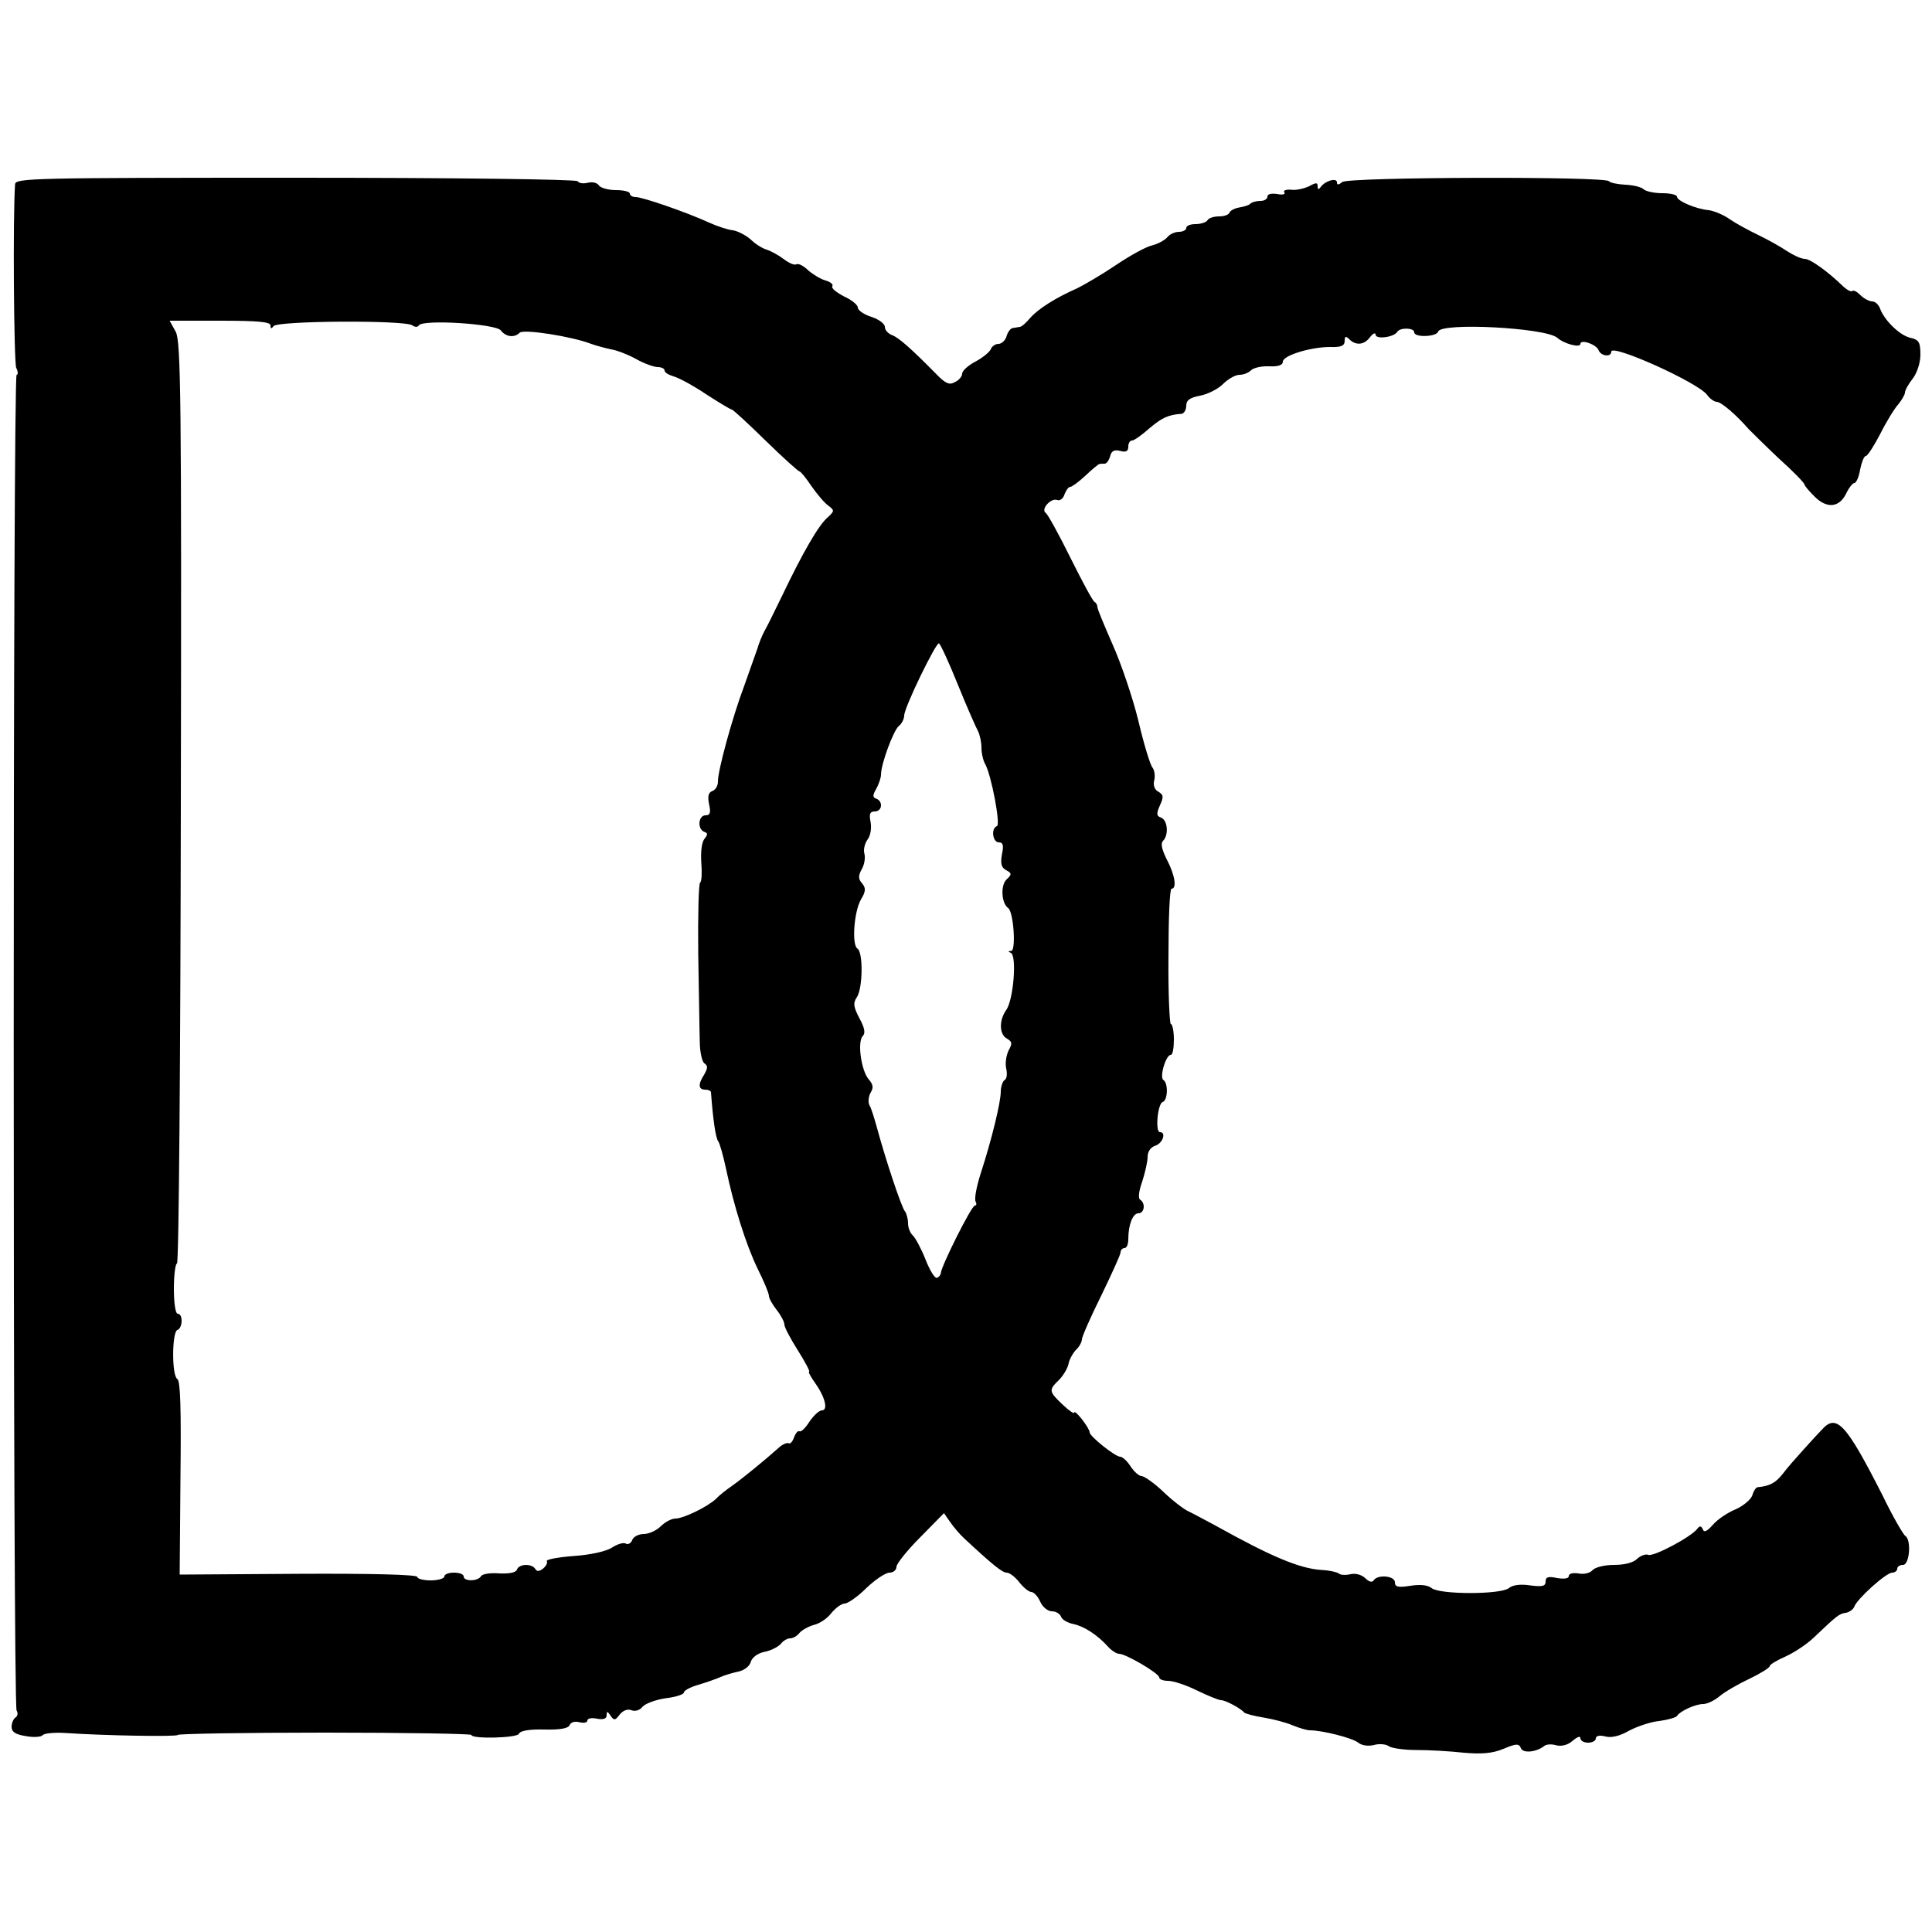
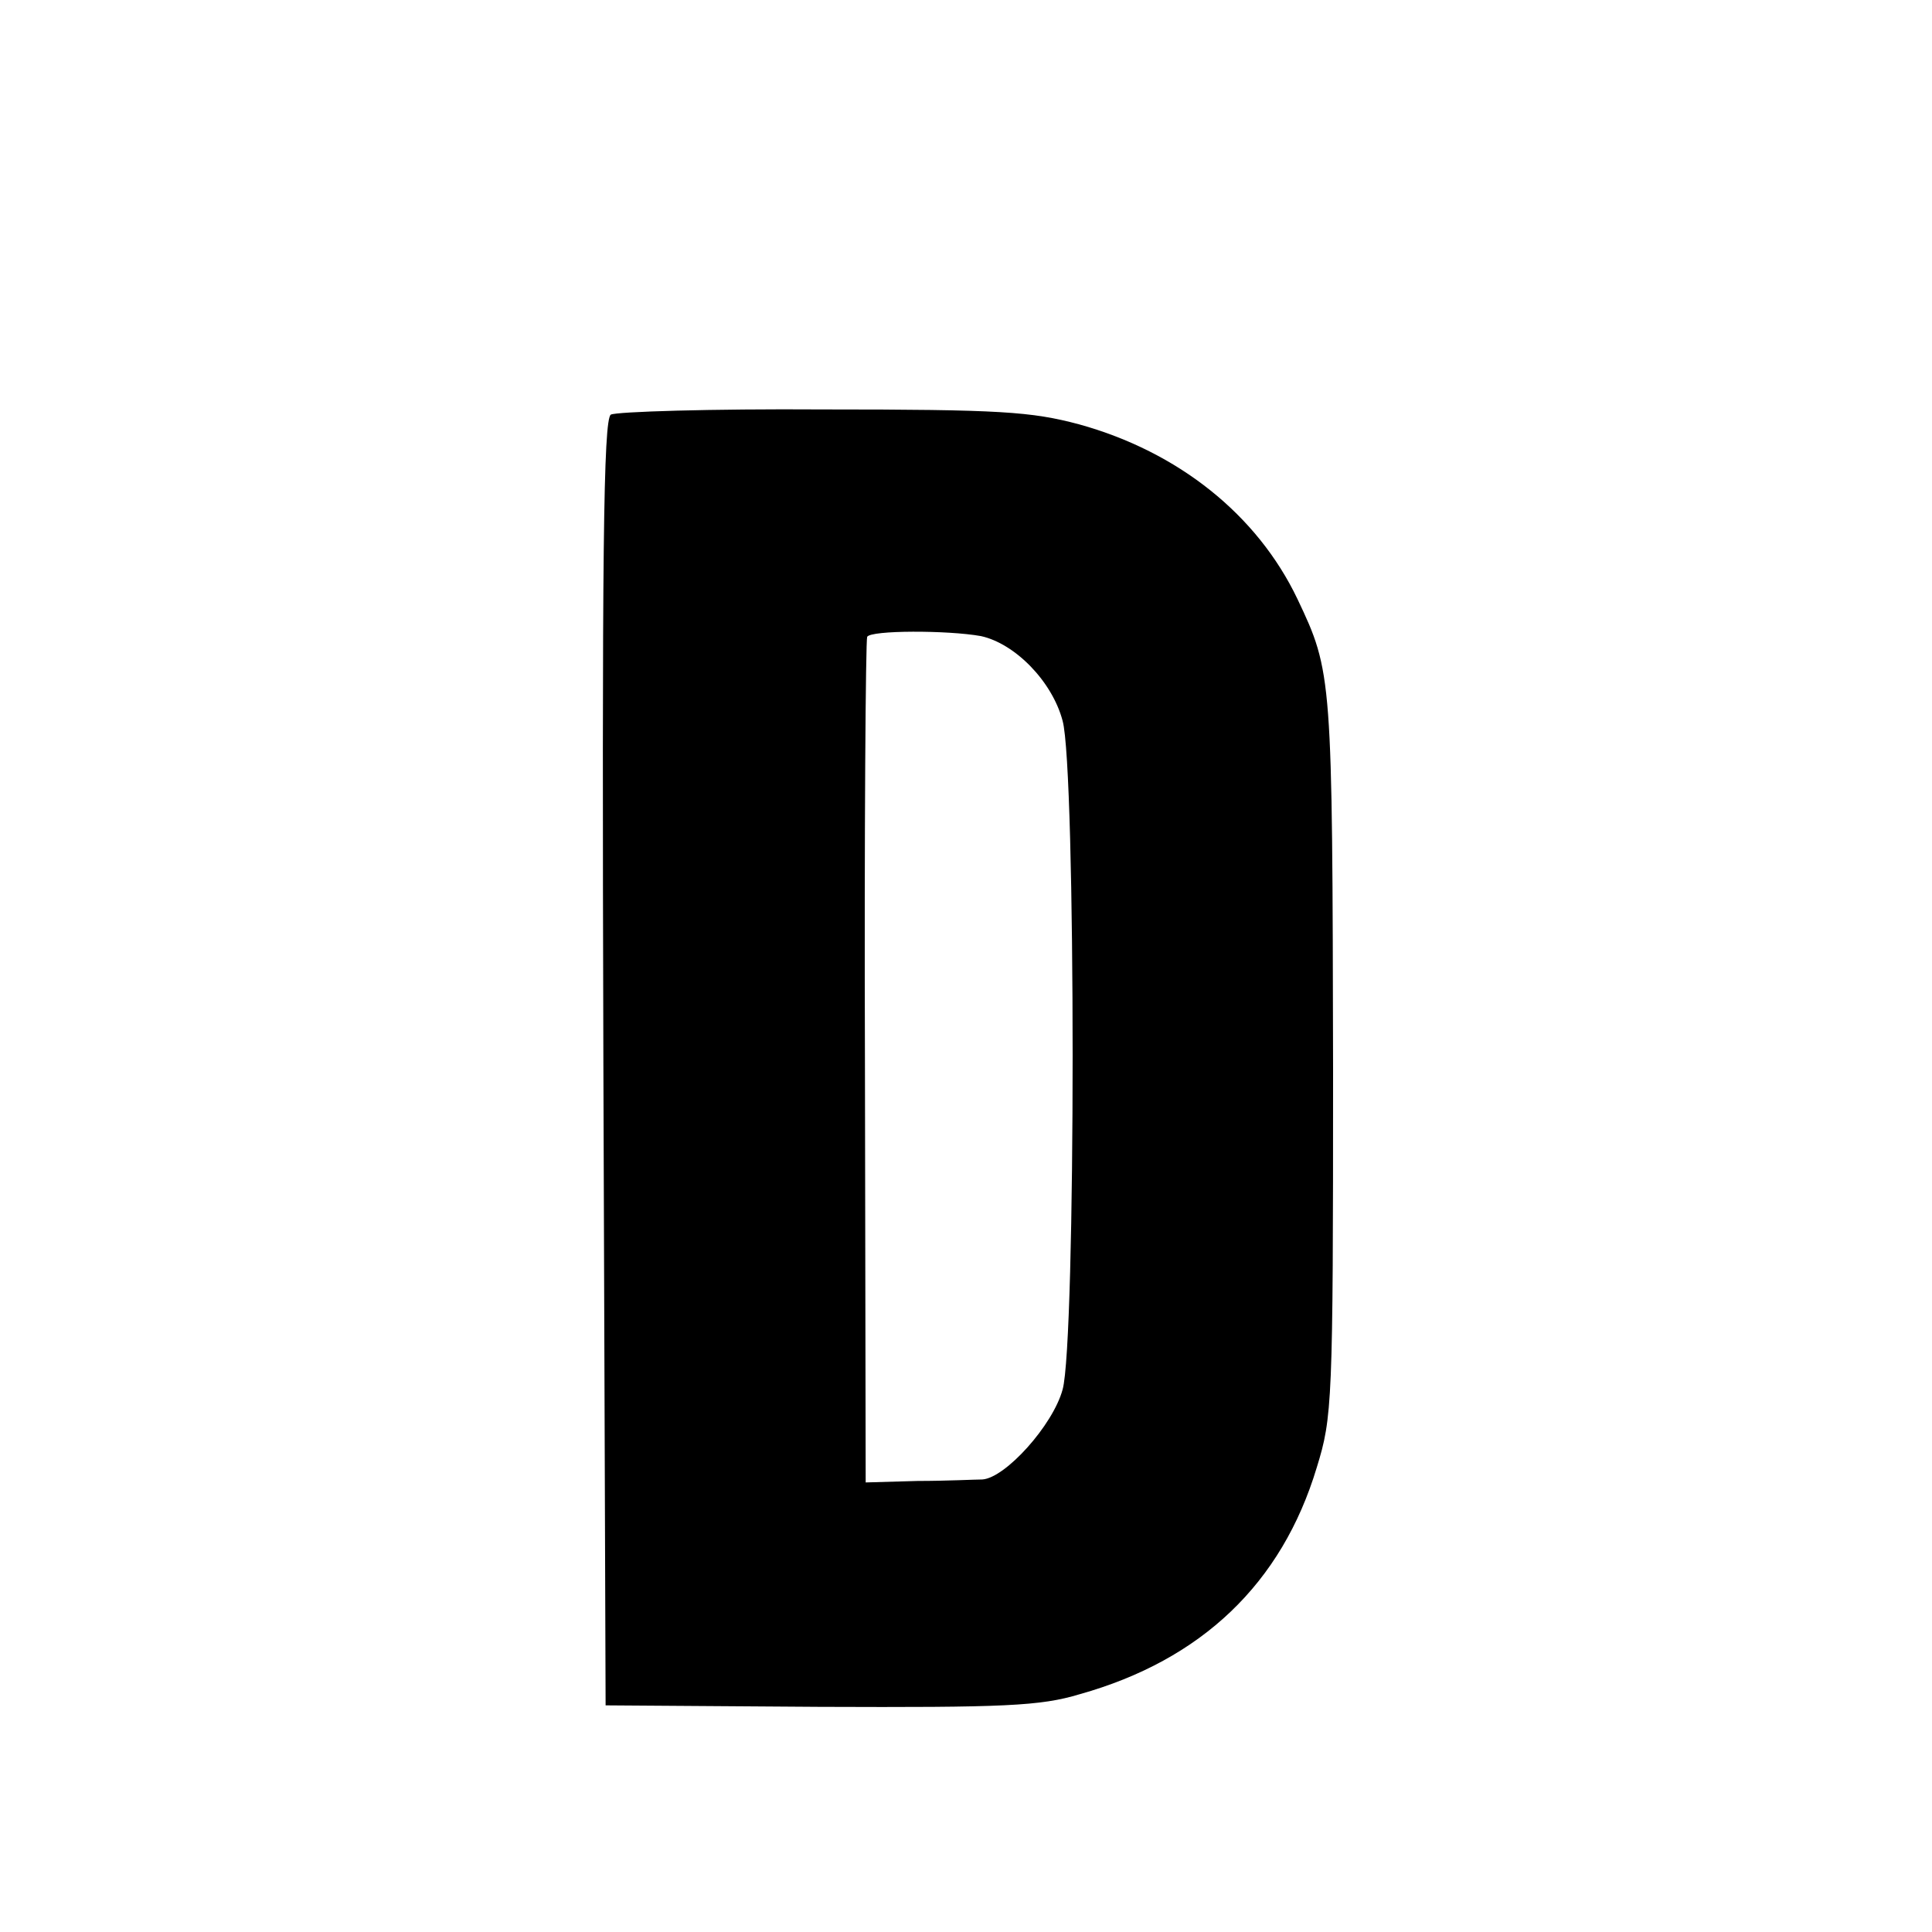
- <svg xmlns="http://www.w3.org/2000/svg" version="1.0" width="500pt" height="500pt" viewBox="0 0 500 500" preserveAspectRatio="xMidYMid meet">
-   <g transform="translate(0,500) scale(0.1,-0.1)" fill="#000000" stroke="none">
-     <path d="M39 4523 c-6 -85 -3 -462 3 -475 5 -10 5 -18 1 -18 -10 0 -10 -3441 0 -3457 4 -6 3 -14 -3 -18 -5 -3 -10 -14 -10 -24 0 -13 10 -20 37 -24 20 -4 40 -2 43 2 3 5 30 8 60 6 103 -7 290 -10 290 -5 0 3 171 6 380 6 209 0 380 -3 380 -6 0 -11 119 -8 123 3 3 8 28 12 65 11 42 -1 62 3 66 11 3 8 13 11 25 8 12 -3 21 -1 21 4 0 6 11 8 25 5 17 -3 25 0 25 9 0 11 2 11 10 -1 9 -13 12 -13 24 3 8 10 20 15 30 11 10 -4 22 0 29 9 7 8 33 18 60 22 26 3 47 10 47 15 0 5 17 14 38 20 20 6 46 15 57 20 11 5 32 11 46 14 15 3 29 14 32 25 3 11 17 22 35 26 17 3 36 13 43 21 6 8 17 14 24 14 7 0 18 6 24 14 7 8 24 17 38 21 14 3 35 17 45 31 11 13 26 24 34 24 8 0 34 18 56 40 23 22 50 40 60 40 10 0 18 7 18 15 0 8 28 43 62 77 l61 62 16 -23 c9 -13 25 -32 36 -42 73 -68 99 -89 110 -89 8 0 22 -11 33 -25 11 -14 25 -25 31 -25 6 0 17 -11 23 -25 6 -14 20 -25 30 -25 10 0 21 -6 24 -14 3 -8 17 -16 32 -19 28 -6 62 -28 90 -59 9 -10 22 -18 28 -18 18 0 104 -51 104 -61 0 -5 10 -9 23 -9 13 0 47 -11 75 -25 29 -14 56 -25 62 -25 12 0 52 -22 60 -32 3 -3 25 -9 50 -13 25 -4 59 -13 75 -20 17 -7 37 -13 45 -13 32 0 111 -20 125 -32 9 -7 25 -10 41 -6 14 4 31 2 38 -3 6 -5 39 -10 71 -10 33 0 88 -3 123 -7 46 -4 74 -2 103 10 33 14 40 14 45 2 5 -14 39 -11 60 5 5 5 20 6 32 2 14 -3 30 1 42 12 12 10 20 13 20 7 0 -7 9 -12 20 -12 11 0 20 5 20 11 0 7 10 9 25 5 15 -4 37 1 61 15 21 11 56 23 78 25 22 3 43 9 46 13 8 13 48 31 68 31 10 0 29 9 42 20 13 11 47 31 77 45 29 14 53 29 53 33 0 4 18 15 41 25 22 10 54 31 72 48 61 58 67 63 84 65 10 2 19 9 22 16 6 19 82 88 98 88 7 0 13 5 13 10 0 6 7 10 15 10 17 0 22 65 6 75 -5 3 -32 49 -58 103 -95 187 -120 215 -158 172 -8 -8 -29 -31 -47 -51 -18 -20 -43 -48 -54 -63 -19 -24 -34 -32 -66 -35 -4 -1 -10 -10 -13 -21 -4 -11 -23 -27 -43 -36 -20 -8 -47 -26 -59 -40 -15 -17 -23 -21 -26 -12 -4 9 -8 10 -14 2 -15 -21 -113 -73 -127 -68 -7 3 -20 -2 -29 -10 -9 -10 -33 -16 -60 -16 -25 0 -49 -6 -56 -14 -6 -7 -22 -11 -36 -8 -14 2 -25 0 -25 -7 0 -6 -11 -8 -30 -5 -23 5 -30 3 -30 -9 0 -12 -8 -14 -40 -10 -25 4 -46 1 -55 -7 -21 -17 -179 -17 -200 0 -10 8 -29 10 -55 6 -32 -5 -40 -3 -40 9 0 17 -45 21 -55 5 -4 -6 -12 -4 -22 6 -10 9 -25 13 -38 10 -12 -3 -25 -2 -29 1 -4 4 -25 9 -47 10 -56 4 -128 34 -270 113 -30 16 -63 34 -74 39 -11 5 -40 27 -64 50 -24 23 -50 41 -57 41 -6 0 -19 11 -28 25 -9 14 -21 25 -27 25 -13 0 -79 53 -79 63 0 5 -9 20 -20 34 -11 14 -20 22 -20 17 0 -4 -13 5 -30 21 -36 34 -36 38 -10 63 11 11 22 29 25 41 2 12 11 28 19 37 9 8 16 21 16 28 0 6 22 57 50 113 27 56 50 106 50 112 0 6 5 11 10 11 6 0 10 10 10 23 0 38 12 67 26 67 16 0 19 26 5 35 -6 3 -4 22 5 47 7 22 14 51 14 64 0 14 8 25 20 29 19 6 29 35 12 35 -13 0 -6 74 7 78 13 4 15 48 2 57 -11 6 6 65 19 65 5 0 8 18 8 40 0 22 -4 40 -8 40 -3 0 -7 79 -6 175 0 96 3 175 8 175 14 0 9 35 -12 75 -13 26 -17 42 -10 49 15 15 12 53 -5 60 -12 4 -13 10 -3 32 10 22 9 27 -4 35 -10 5 -14 17 -11 29 3 11 1 26 -4 33 -6 6 -23 62 -37 122 -15 61 -45 149 -67 198 -21 48 -39 91 -39 96 0 5 -3 11 -7 13 -5 2 -32 53 -62 113 -30 61 -59 113 -64 117 -15 9 12 40 29 34 7 -3 16 4 19 15 4 10 10 19 15 19 4 0 22 13 39 29 18 17 34 30 36 30 3 1 9 1 14 1 5 0 11 9 14 19 3 14 11 18 26 14 15 -4 21 -1 21 11 0 9 4 16 10 16 5 0 25 14 44 31 33 28 50 36 84 38 6 1 12 10 12 21 0 14 9 21 36 26 20 4 46 17 59 30 13 13 32 24 43 24 10 0 23 5 30 12 6 6 27 11 47 10 23 -1 35 3 35 12 0 16 72 38 122 38 29 -1 38 3 38 16 0 12 3 13 12 4 17 -17 39 -15 54 6 7 9 14 12 14 6 0 -13 47 -7 56 7 7 12 44 11 44 -1 0 -14 58 -12 62 2 8 24 277 10 308 -16 18 -16 60 -27 60 -16 0 13 41 -1 47 -16 6 -16 33 -19 33 -4 0 21 225 -80 248 -112 7 -10 19 -18 25 -18 11 0 50 -33 82 -70 6 -6 40 -40 77 -75 38 -34 68 -65 68 -69 0 -3 12 -17 26 -31 32 -32 64 -29 82 8 7 15 17 27 21 27 5 0 12 16 15 35 4 19 10 35 15 35 4 0 21 26 37 57 16 32 37 66 47 77 9 11 17 25 17 30 0 6 9 22 20 36 11 14 20 41 20 62 0 33 -4 39 -27 44 -28 7 -68 47 -78 77 -4 9 -12 17 -20 17 -7 0 -21 7 -30 16 -9 9 -18 14 -21 11 -3 -3 -13 2 -23 11 -40 39 -86 72 -100 72 -9 0 -29 9 -46 20 -16 11 -50 30 -75 42 -25 12 -58 30 -74 41 -15 11 -40 21 -53 23 -34 3 -83 24 -83 35 0 5 -17 9 -38 9 -21 0 -43 5 -48 10 -6 6 -27 11 -48 12 -20 1 -39 5 -42 9 -8 13 -674 11 -690 -2 -10 -8 -14 -8 -14 -1 0 13 -31 4 -42 -12 -5 -7 -8 -7 -8 2 0 10 -4 10 -22 0 -13 -6 -34 -11 -47 -9 -13 1 -21 -2 -17 -7 3 -5 -5 -7 -19 -4 -15 2 -25 0 -25 -7 0 -6 -8 -11 -18 -11 -10 0 -22 -3 -26 -7 -3 -4 -17 -8 -29 -10 -12 -2 -23 -8 -25 -13 -2 -6 -14 -10 -27 -10 -13 0 -27 -4 -30 -10 -3 -5 -17 -10 -31 -10 -13 0 -24 -4 -24 -10 0 -5 -8 -10 -19 -10 -10 0 -24 -6 -30 -14 -7 -8 -24 -17 -39 -21 -15 -3 -57 -26 -94 -51 -37 -25 -82 -51 -100 -60 -57 -25 -102 -54 -122 -77 -10 -12 -22 -23 -27 -23 -5 -1 -13 -2 -18 -3 -5 0 -13 -10 -16 -21 -3 -11 -13 -20 -21 -20 -8 0 -17 -6 -20 -14 -3 -7 -21 -22 -40 -32 -19 -10 -34 -24 -34 -31 0 -7 -8 -17 -19 -22 -14 -8 -24 -4 -49 22 -65 66 -97 94 -114 100 -10 4 -18 13 -18 21 0 8 -16 20 -35 26 -19 6 -35 17 -35 24 0 7 -16 20 -36 29 -19 10 -33 21 -30 26 3 5 -4 11 -17 15 -12 3 -32 15 -45 26 -12 12 -26 19 -31 16 -5 -3 -19 3 -32 13 -13 10 -33 21 -45 25 -11 3 -30 15 -42 27 -13 11 -33 21 -45 23 -12 1 -40 10 -62 20 -59 27 -172 66 -190 66 -8 0 -15 4 -15 9 0 5 -16 9 -36 9 -20 0 -40 6 -44 12 -4 7 -17 10 -29 7 -12 -3 -23 -1 -26 4 -3 5 -323 9 -730 9 -685 0 -725 -1 -726 -17z m661 -365 c0 -9 2 -10 8 -2 9 14 341 16 359 2 7 -5 14 -5 17 0 10 16 199 4 212 -13 13 -17 35 -20 49 -6 10 10 137 -10 185 -29 14 -5 37 -11 51 -14 14 -2 43 -13 65 -25 21 -12 47 -21 56 -21 10 0 18 -4 18 -9 0 -5 10 -11 23 -15 12 -3 50 -23 84 -46 34 -22 64 -40 67 -40 3 0 42 -36 87 -80 45 -44 85 -80 88 -80 3 0 17 -17 31 -38 14 -20 33 -43 43 -50 17 -13 17 -14 -1 -31 -23 -19 -65 -92 -117 -201 -20 -41 -41 -84 -47 -94 -6 -11 -14 -31 -18 -45 -5 -14 -20 -57 -34 -96 -31 -82 -69 -222 -68 -248 0 -10 -6 -21 -14 -24 -11 -4 -13 -14 -9 -34 5 -22 3 -29 -9 -29 -19 0 -22 -36 -3 -43 9 -3 9 -7 0 -18 -7 -9 -10 -34 -8 -62 2 -25 1 -49 -3 -51 -4 -2 -6 -85 -5 -183 2 -98 3 -200 4 -228 0 -27 6 -53 12 -57 9 -6 9 -12 0 -28 -17 -26 -16 -40 2 -40 8 0 15 -3 15 -7 5 -68 12 -119 19 -127 4 -6 13 -38 20 -71 20 -95 51 -195 82 -259 16 -32 29 -63 29 -70 0 -6 9 -22 20 -36 11 -14 20 -31 20 -38 0 -7 16 -37 35 -67 19 -30 32 -55 29 -55 -3 0 4 -13 16 -30 25 -35 34 -70 17 -70 -7 0 -21 -13 -32 -29 -10 -16 -22 -28 -26 -25 -4 2 -10 -5 -14 -16 -4 -11 -10 -18 -14 -15 -4 2 -17 -3 -27 -13 -36 -32 -91 -77 -119 -97 -16 -11 -35 -26 -42 -34 -21 -20 -84 -51 -105 -51 -10 0 -27 -9 -38 -20 -11 -11 -31 -20 -44 -20 -13 0 -27 -7 -30 -16 -3 -8 -11 -12 -16 -9 -6 4 -22 -1 -36 -10 -15 -10 -56 -19 -100 -22 -40 -3 -71 -9 -69 -13 3 -4 -2 -13 -9 -19 -10 -8 -16 -9 -21 -1 -9 14 -42 13 -47 -2 -3 -8 -20 -11 -45 -10 -23 2 -44 -1 -48 -7 -8 -14 -45 -14 -45 -1 0 6 -11 10 -25 10 -14 0 -25 -4 -25 -10 0 -5 -16 -10 -35 -10 -19 0 -35 4 -35 9 0 6 -122 9 -307 8 l-308 -2 2 249 c2 178 0 252 -8 257 -15 9 -14 122 0 127 14 5 15 42 1 42 -6 0 -10 28 -10 65 0 36 4 65 8 65 5 0 9 536 10 1191 2 1047 0 1194 -13 1220 l-16 29 131 0 c97 0 130 -3 130 -12z m1779 -930 c23 -57 47 -111 52 -120 5 -10 9 -29 9 -43 0 -14 4 -33 10 -43 16 -30 40 -157 30 -160 -16 -6 -11 -42 5 -42 11 0 13 -8 8 -31 -4 -24 -2 -34 11 -41 15 -8 15 -11 0 -25 -15 -16 -12 -61 5 -73 14 -9 21 -110 8 -111 -8 0 -9 -2 -1 -5 16 -7 7 -122 -12 -148 -19 -27 -18 -63 2 -74 14 -8 14 -13 4 -31 -6 -13 -9 -33 -6 -46 3 -13 2 -27 -4 -30 -5 -3 -10 -17 -10 -30 0 -27 -23 -123 -52 -212 -11 -34 -17 -67 -13 -73 3 -5 2 -10 -2 -10 -9 0 -87 -157 -88 -174 0 -5 -5 -11 -10 -13 -6 -2 -19 20 -30 48 -11 28 -26 55 -32 61 -7 6 -13 20 -13 32 0 12 -4 26 -8 31 -9 10 -51 137 -72 215 -7 25 -15 52 -20 60 -4 8 -2 23 3 32 8 13 7 21 -5 35 -19 22 -30 97 -15 112 7 7 5 21 -9 46 -15 29 -17 39 -6 55 15 24 16 116 1 125 -15 10 -9 95 9 127 13 21 13 30 3 42 -10 11 -10 20 -1 36 7 12 10 30 7 41 -3 10 1 26 8 36 8 10 11 30 8 46 -4 20 -2 27 11 27 19 0 22 26 4 33 -10 3 -10 9 0 26 6 11 12 28 12 36 0 28 32 114 46 126 8 6 14 19 14 27 0 21 83 191 90 187 4 -2 26 -50 49 -107z" />
+ <svg xmlns="http://www.w3.org/2000/svg" version="1.0" width="260pt" height="260pt" viewBox="0 0 260 260" preserveAspectRatio="xMidYMid meet">
+   <g transform="translate(0,260) scale(0.1,-0.1)" fill="#000000" stroke="none">
+     <path d="M822 2042 c-10 -7 -12 -188 -10 -873 l3 -864 288 -2 c249 -1 297 1 350 17 164 46 272 149 319 305 21 68 22 86 22 535 -1 531 -1 535 -48 634 -54 113 -160 198 -294 235 -64 17 -105 20 -345 20 -149 1 -278 -3 -285 -7z m498 -298 c46 -10 96 -61 110 -114 18 -64 18 -837 0 -900 -13 -48 -77 -119 -108 -121 -9 0 -48 -2 -87 -2 l-70 -2 -1 565 c-1 311 1 568 3 573 5 9 108 9 153 1z" />
  </g>
</svg>
